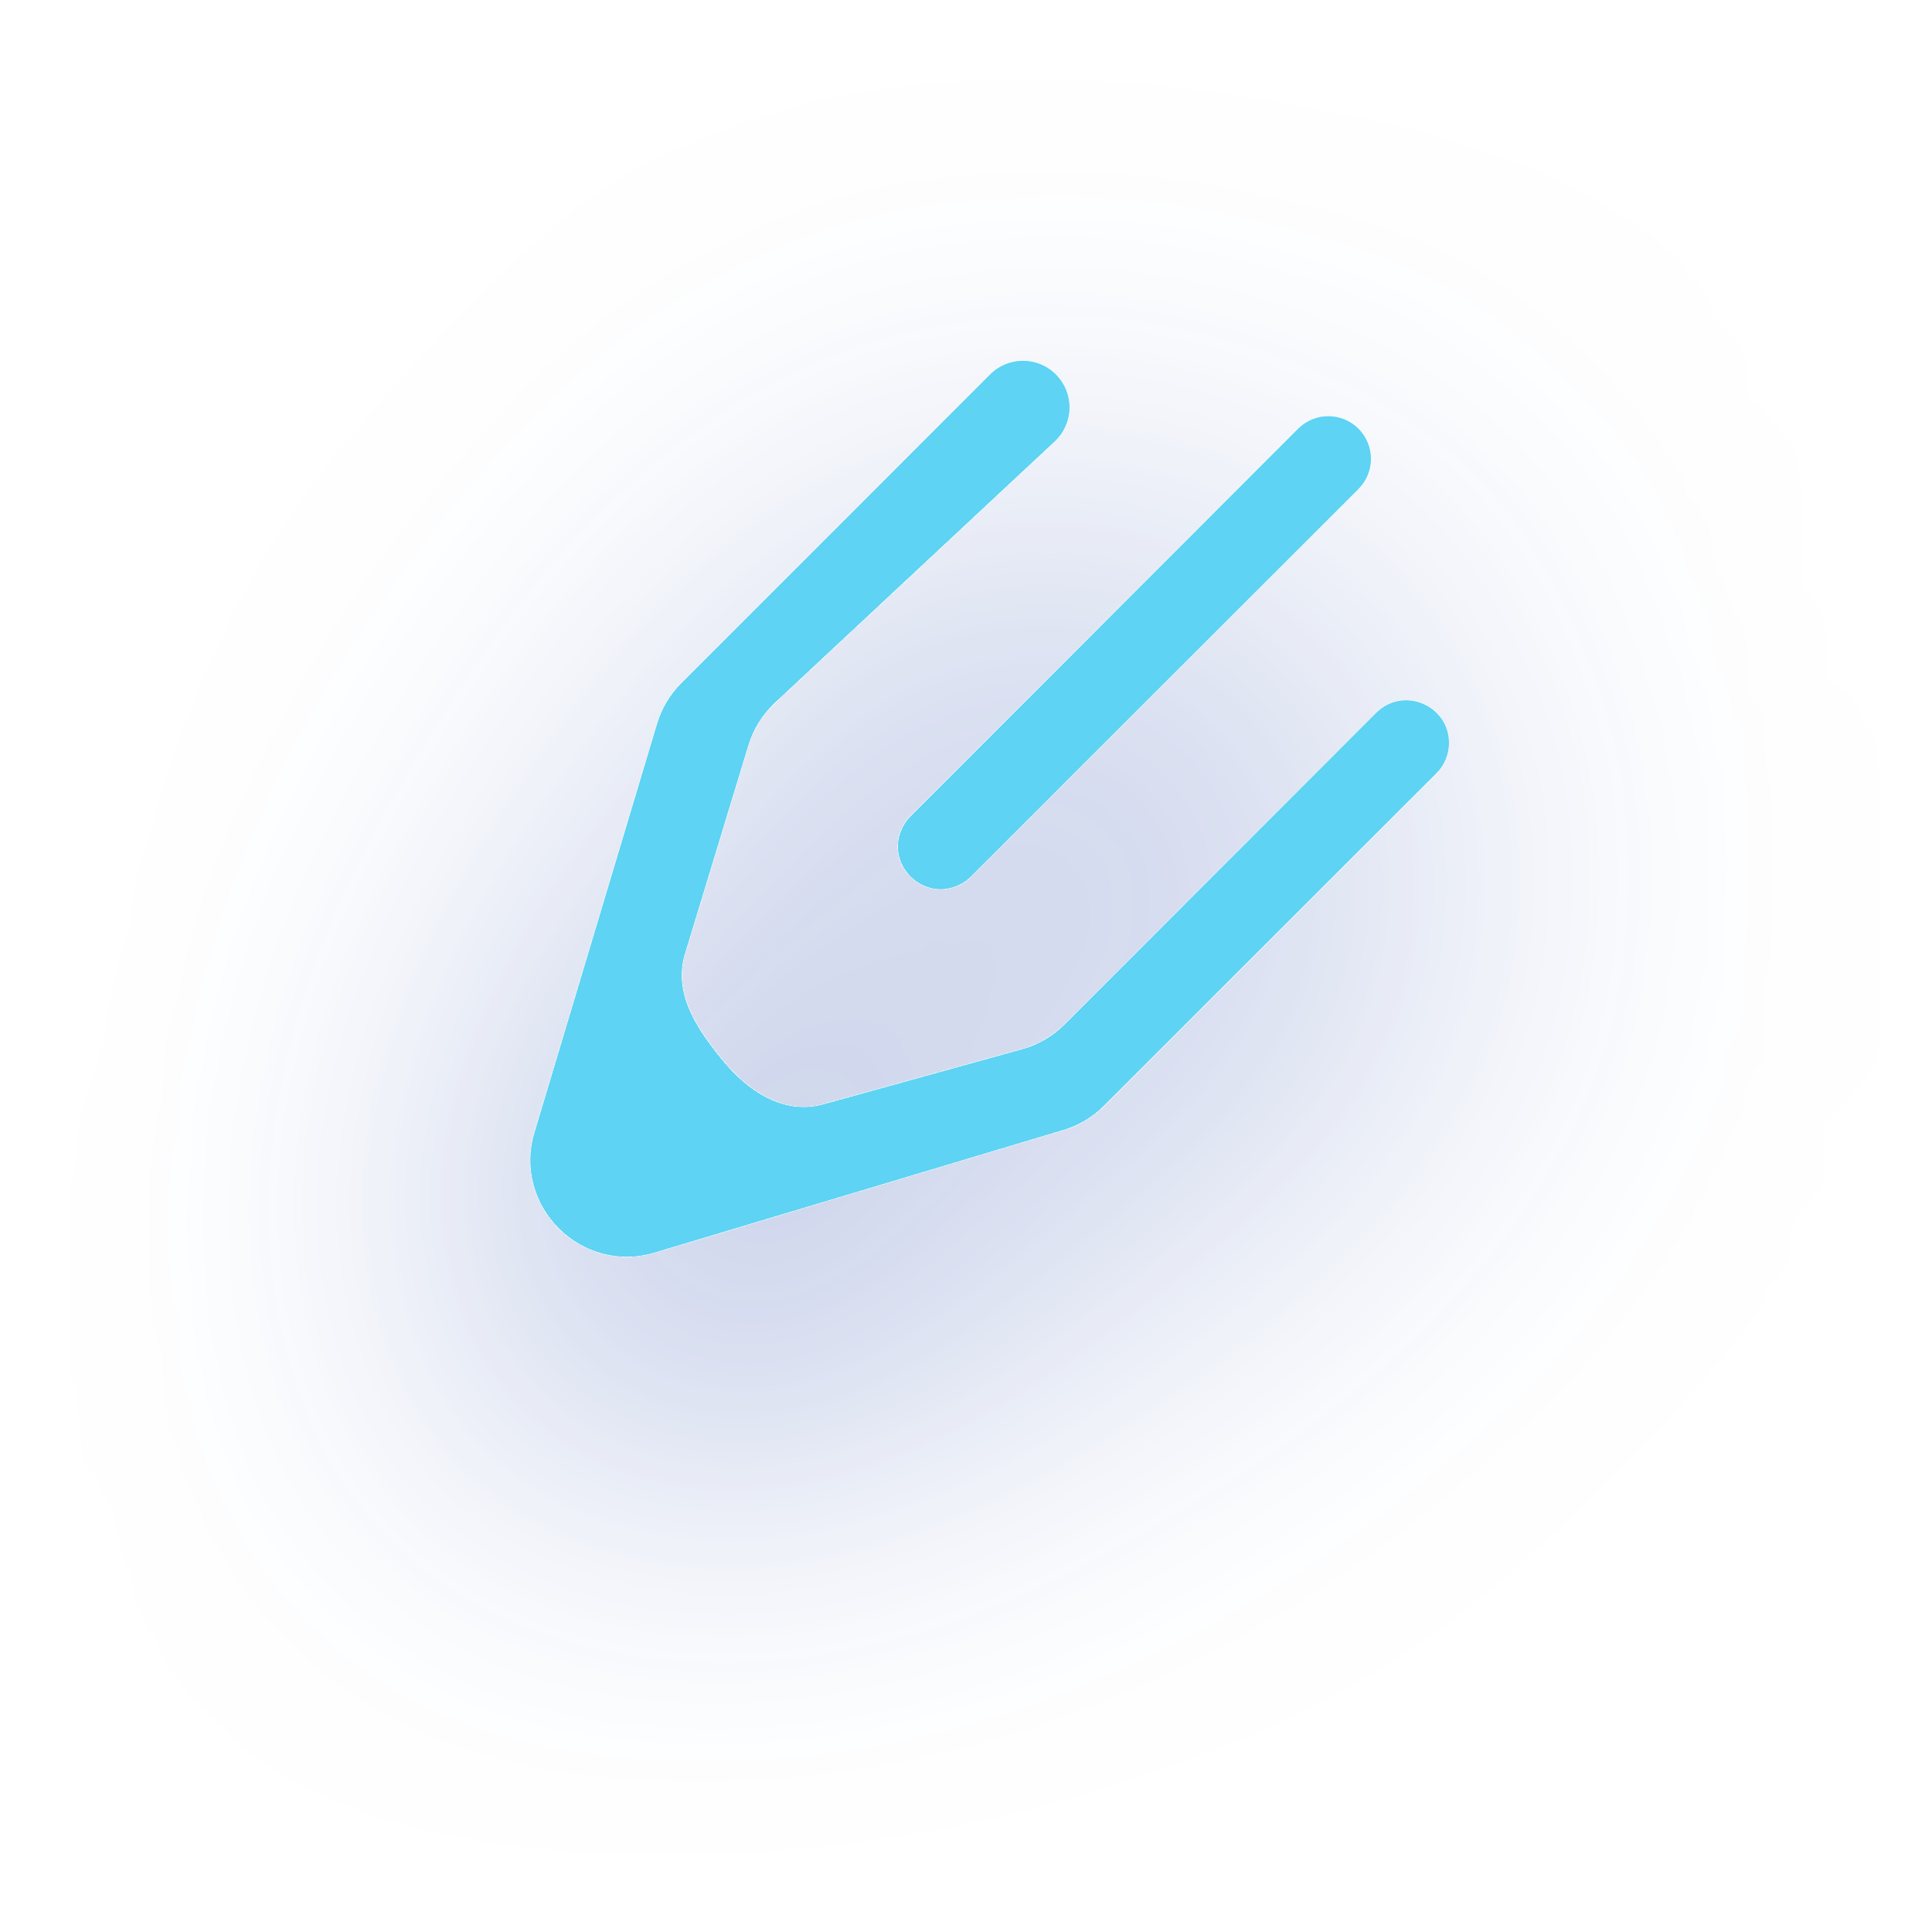
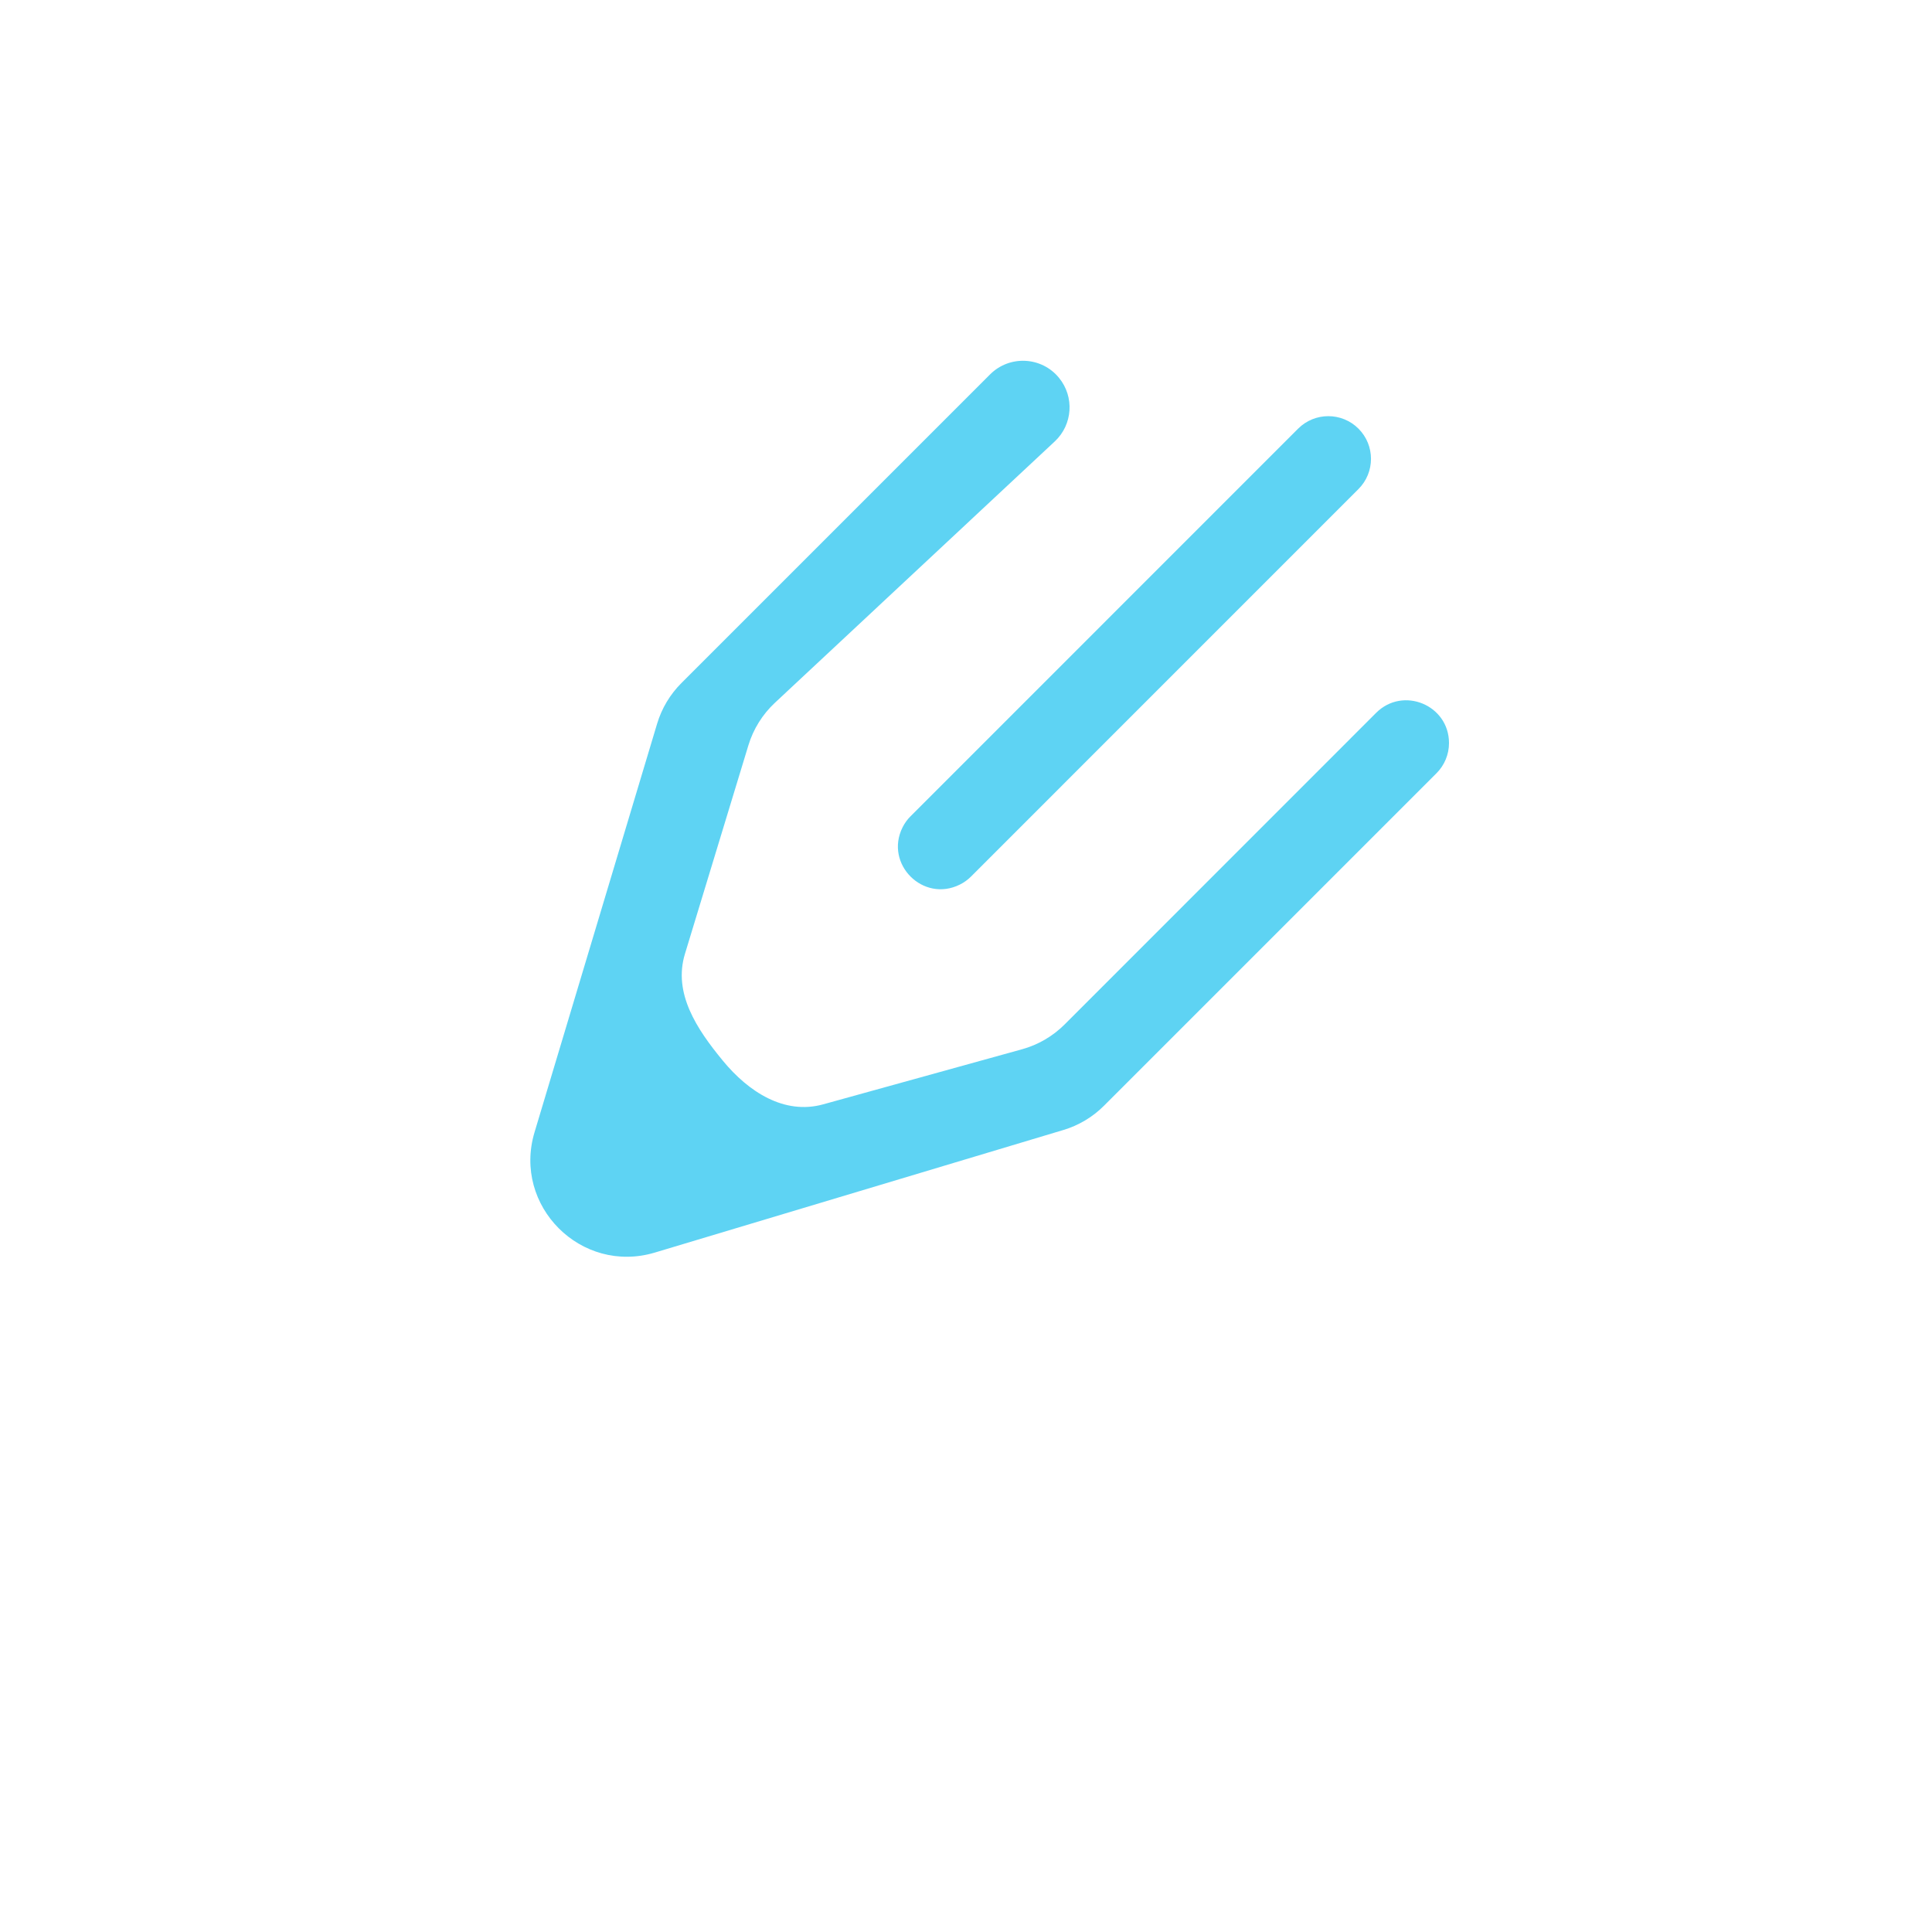
<svg xmlns="http://www.w3.org/2000/svg" width="40" height="40" viewBox="0 0 40 40" fill="none">
-   <g filter="url(#filter0_d_20531_844)">
+   <g>
    <path d="M18.687 17.128C18.307 17.888 19.113 18.694 19.873 18.314C19.958 18.272 20.035 18.216 20.103 18.149L28.126 10.125C28.471 9.78 28.471 9.22 28.126 8.875C27.781 8.53 27.221 8.53 26.876 8.875L18.853 16.899C18.785 16.966 18.73 17.043 18.687 17.128ZM17.044 22.864C16.239 23.087 15.498 22.607 14.967 21.962C14.425 21.305 13.933 20.564 14.181 19.749L15.495 15.43C15.597 15.094 15.787 14.79 16.044 14.55L21.838 9.139C22.21 8.792 22.248 8.215 21.925 7.822C21.564 7.381 20.901 7.349 20.498 7.752L14.107 14.143C13.873 14.377 13.7 14.666 13.605 14.983L11.067 23.442C10.61 24.968 12.032 26.39 13.558 25.933L22.017 23.395C22.334 23.3 22.622 23.128 22.857 22.893L29.741 16.009C29.907 15.843 30 15.618 30 15.384C30 14.597 29.048 14.202 28.491 14.759L22.041 21.211C21.796 21.455 21.493 21.632 21.16 21.724L17.044 22.864Z" fill="#5ED3F3" />
  </g>
  <defs>
    <filter id="filter0_d_20531_844" x="0.98" y="0.47" width="39.02" height="38.55" filterUnits="userSpaceOnUse" color-interpolation-filters="sRGB">
      <feFlood flood-opacity="0" result="BackgroundImageFix" />
      <feColorMatrix in="SourceAlpha" type="matrix" values="0 0 0 0 0 0 0 0 0 0 0 0 0 0 0 0 0 0 127 0" result="hardAlpha" />
      <feOffset dy="3" />
      <feGaussianBlur stdDeviation="5" />
      <feComposite in2="hardAlpha" operator="out" />
      <feColorMatrix type="matrix" values="0 0 0 0 0.063 0 0 0 0 0.216 0 0 0 0 0.639 0 0 0 0.6 0" />
      <feBlend mode="normal" in2="BackgroundImageFix" result="effect1_dropShadow_20531_844" />
      <feBlend mode="normal" in="SourceGraphic" in2="effect1_dropShadow_20531_844" result="shape" />
    </filter>
  </defs>
</svg>
